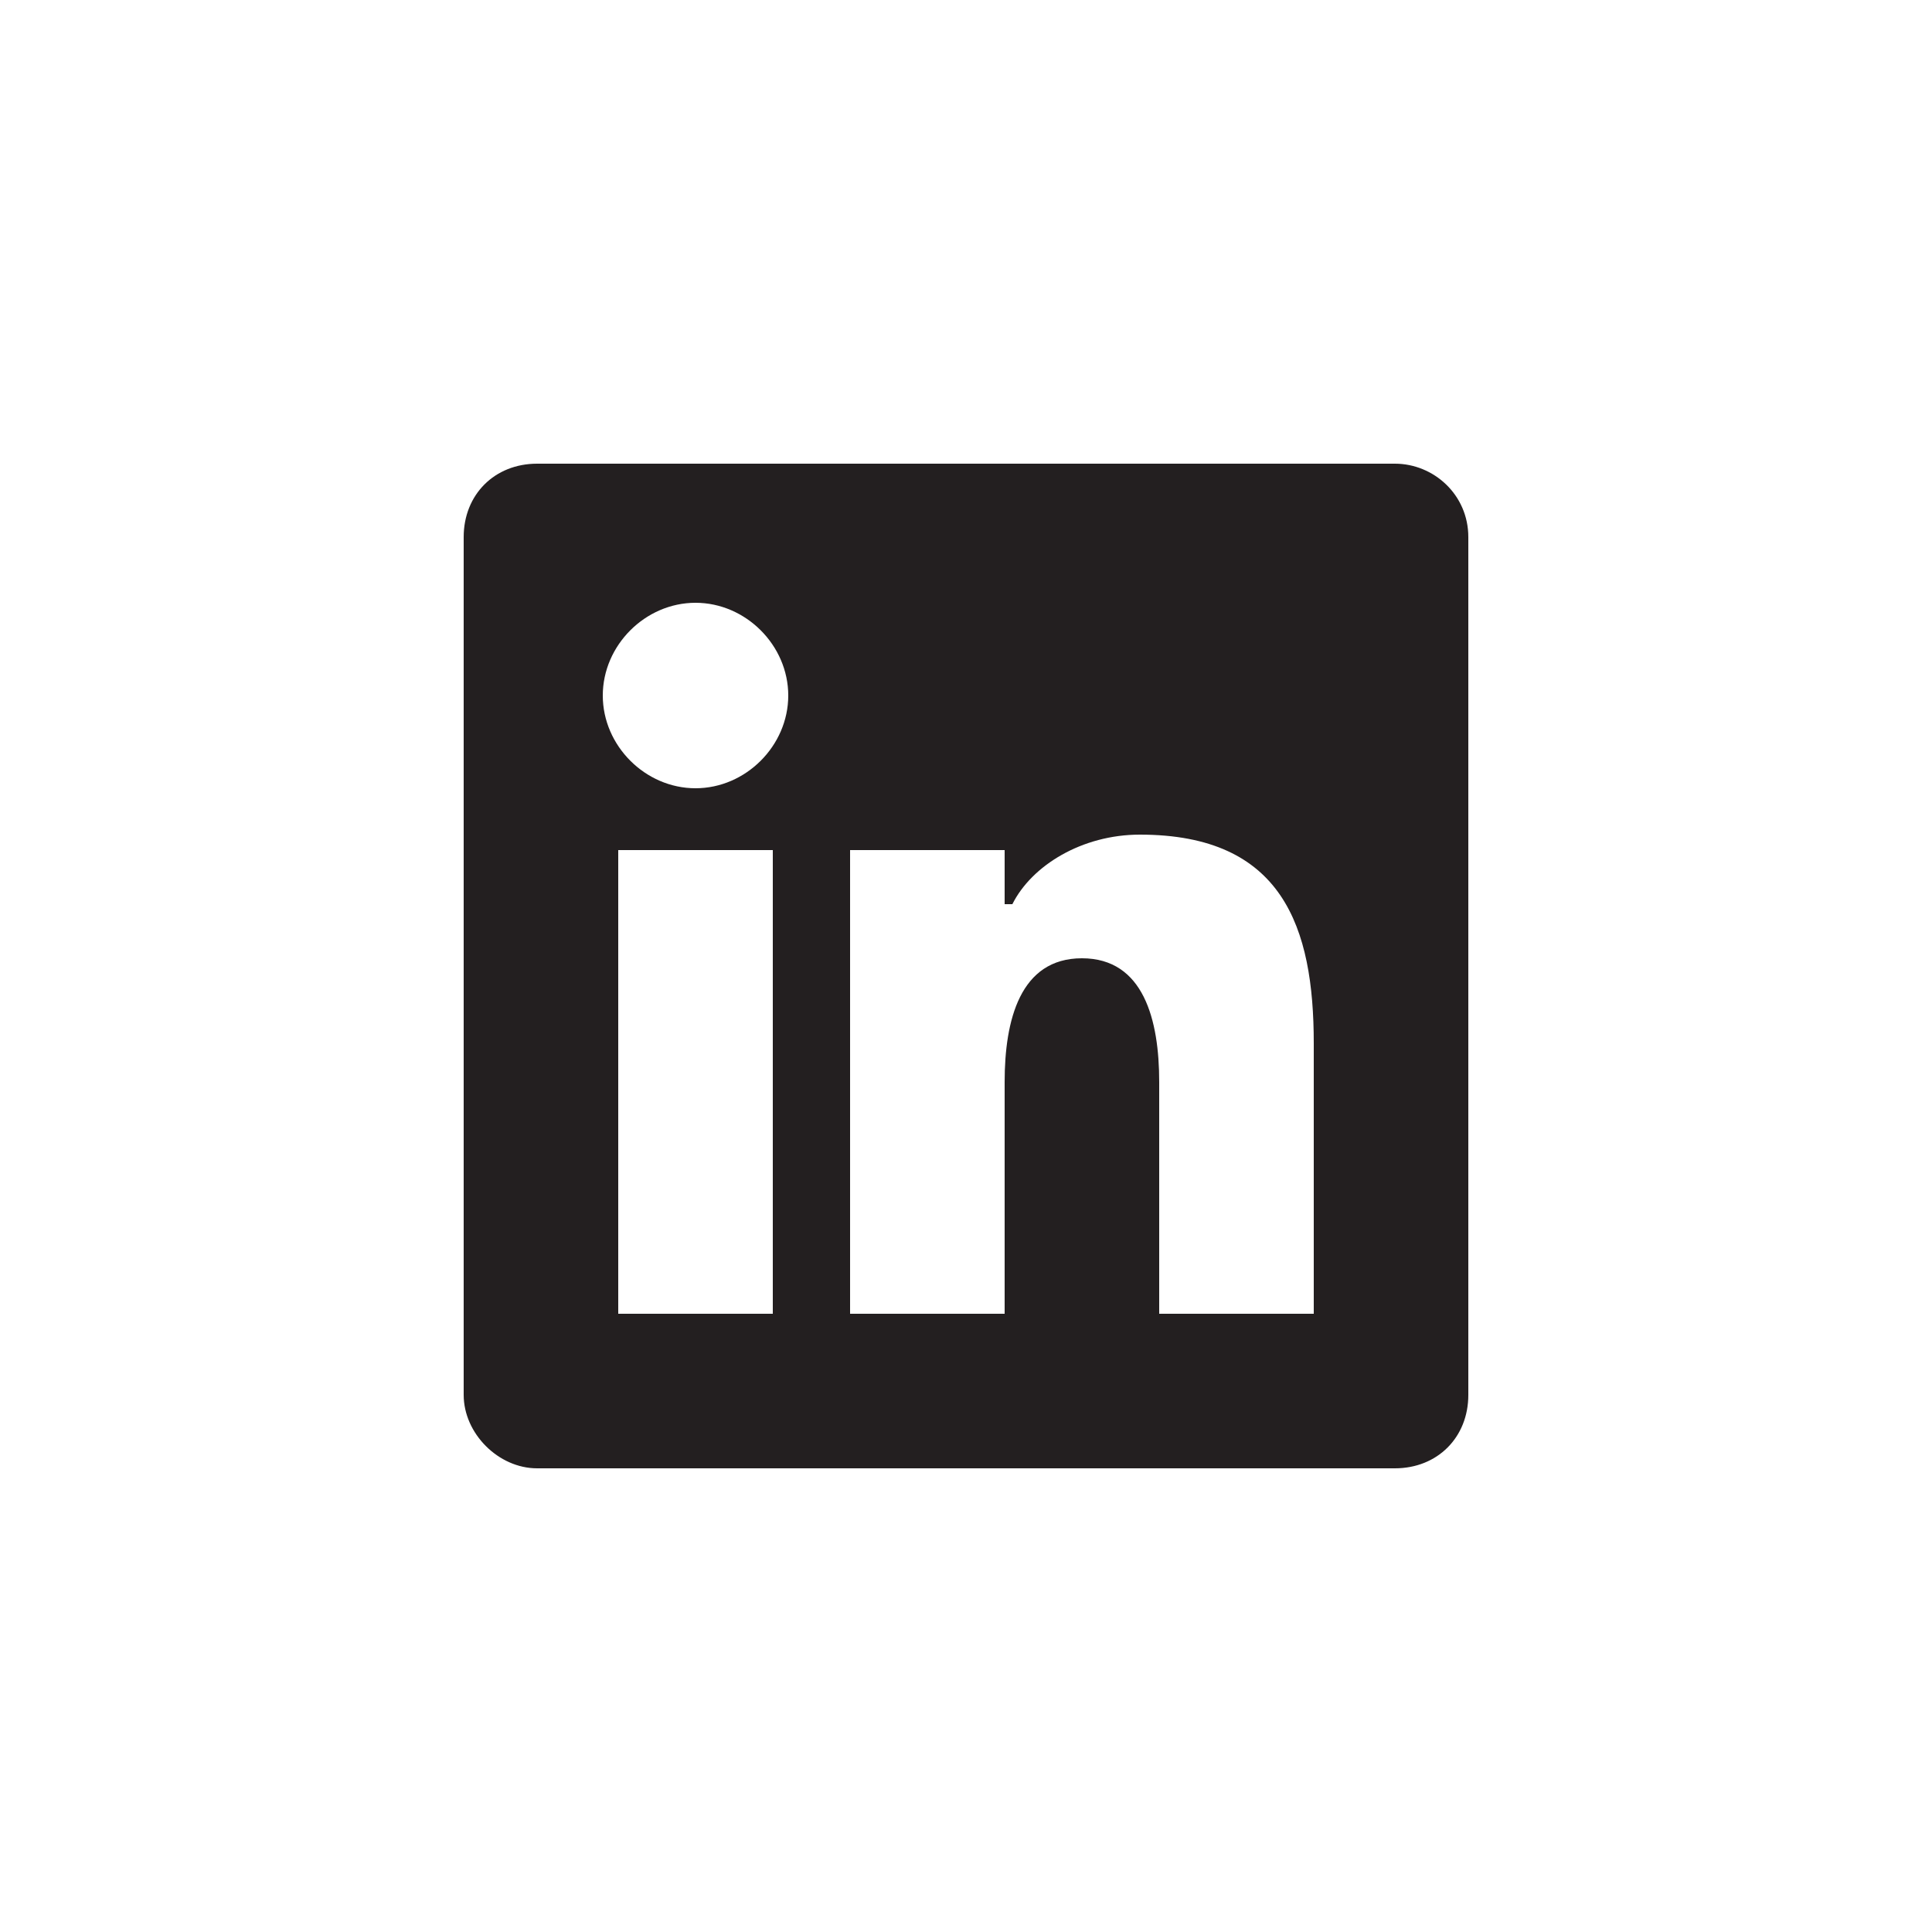
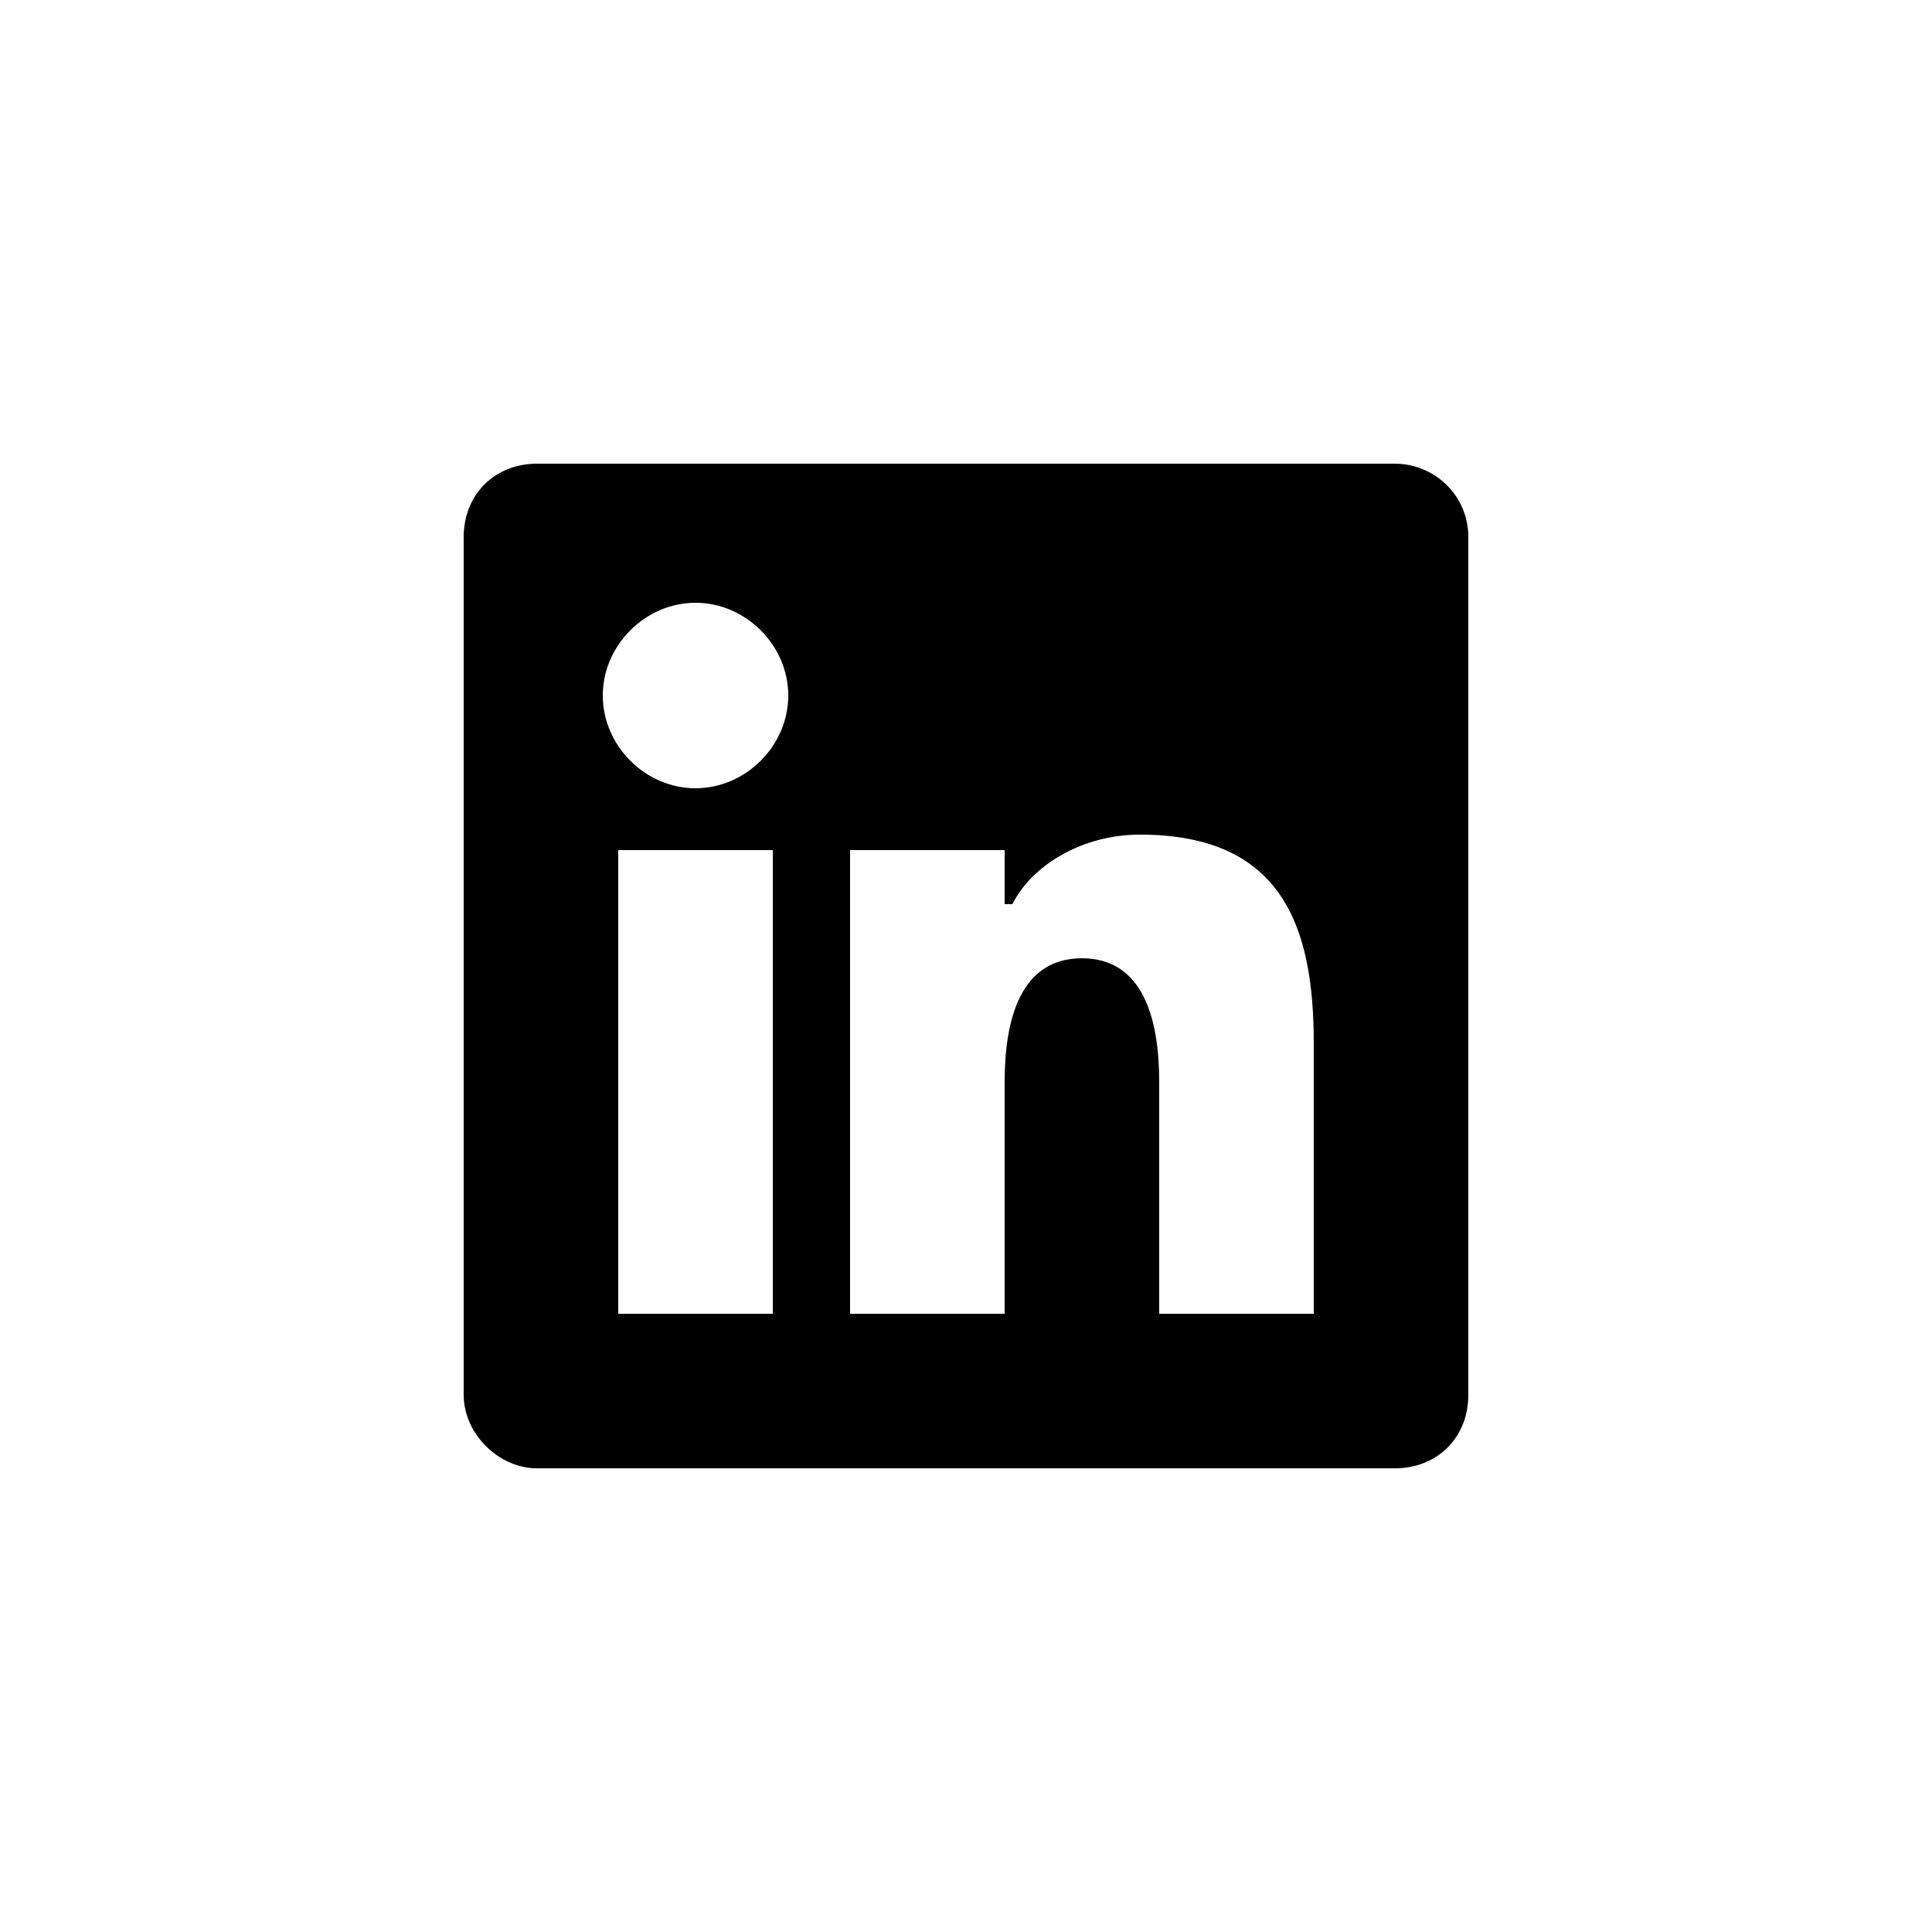
<svg xmlns="http://www.w3.org/2000/svg" viewBox="0 0 50 50" fill="currentColor">
-   <path fill="#231F20" d="M36.1 12H13.9c-1.1 0-1.9.8-1.9 1.9v22.2c0 1 .9 1.9 1.9 1.9h22.2c1.1 0 1.9-.8 1.9-1.9V13.9c0-1.1-.9-1.9-1.9-1.9zM20 34h-4V22h4v12zm-2-13.6c-1.3 0-2.4-1.1-2.4-2.4 0-1.3 1.1-2.4 2.4-2.4 1.3 0 2.4 1.1 2.4 2.4 0 1.3-1.1 2.4-2.4 2.4zM34 34h-4v-6c0-1.6-.4-3.2-2-3.2s-2 1.6-2 3.2v6h-4V22h4v1.4h.2c.5-1 1.8-1.8 3.3-1.8 3.7 0 4.5 2.4 4.5 5.4v7z" />
+   <path fill="currentColor" d="M36.1 12H13.9c-1.1 0-1.9.8-1.9 1.9v22.2c0 1 .9 1.9 1.9 1.9h22.2c1.1 0 1.9-.8 1.9-1.9V13.9c0-1.1-.9-1.9-1.9-1.9zM20 34h-4V22h4v12zm-2-13.6c-1.3 0-2.4-1.1-2.4-2.4 0-1.3 1.1-2.4 2.4-2.4 1.3 0 2.4 1.1 2.4 2.4 0 1.3-1.1 2.4-2.4 2.4zM34 34h-4v-6c0-1.6-.4-3.2-2-3.2s-2 1.6-2 3.2v6h-4V22h4v1.4h.2c.5-1 1.8-1.8 3.3-1.8 3.7 0 4.5 2.4 4.5 5.4v7z" />
</svg>
